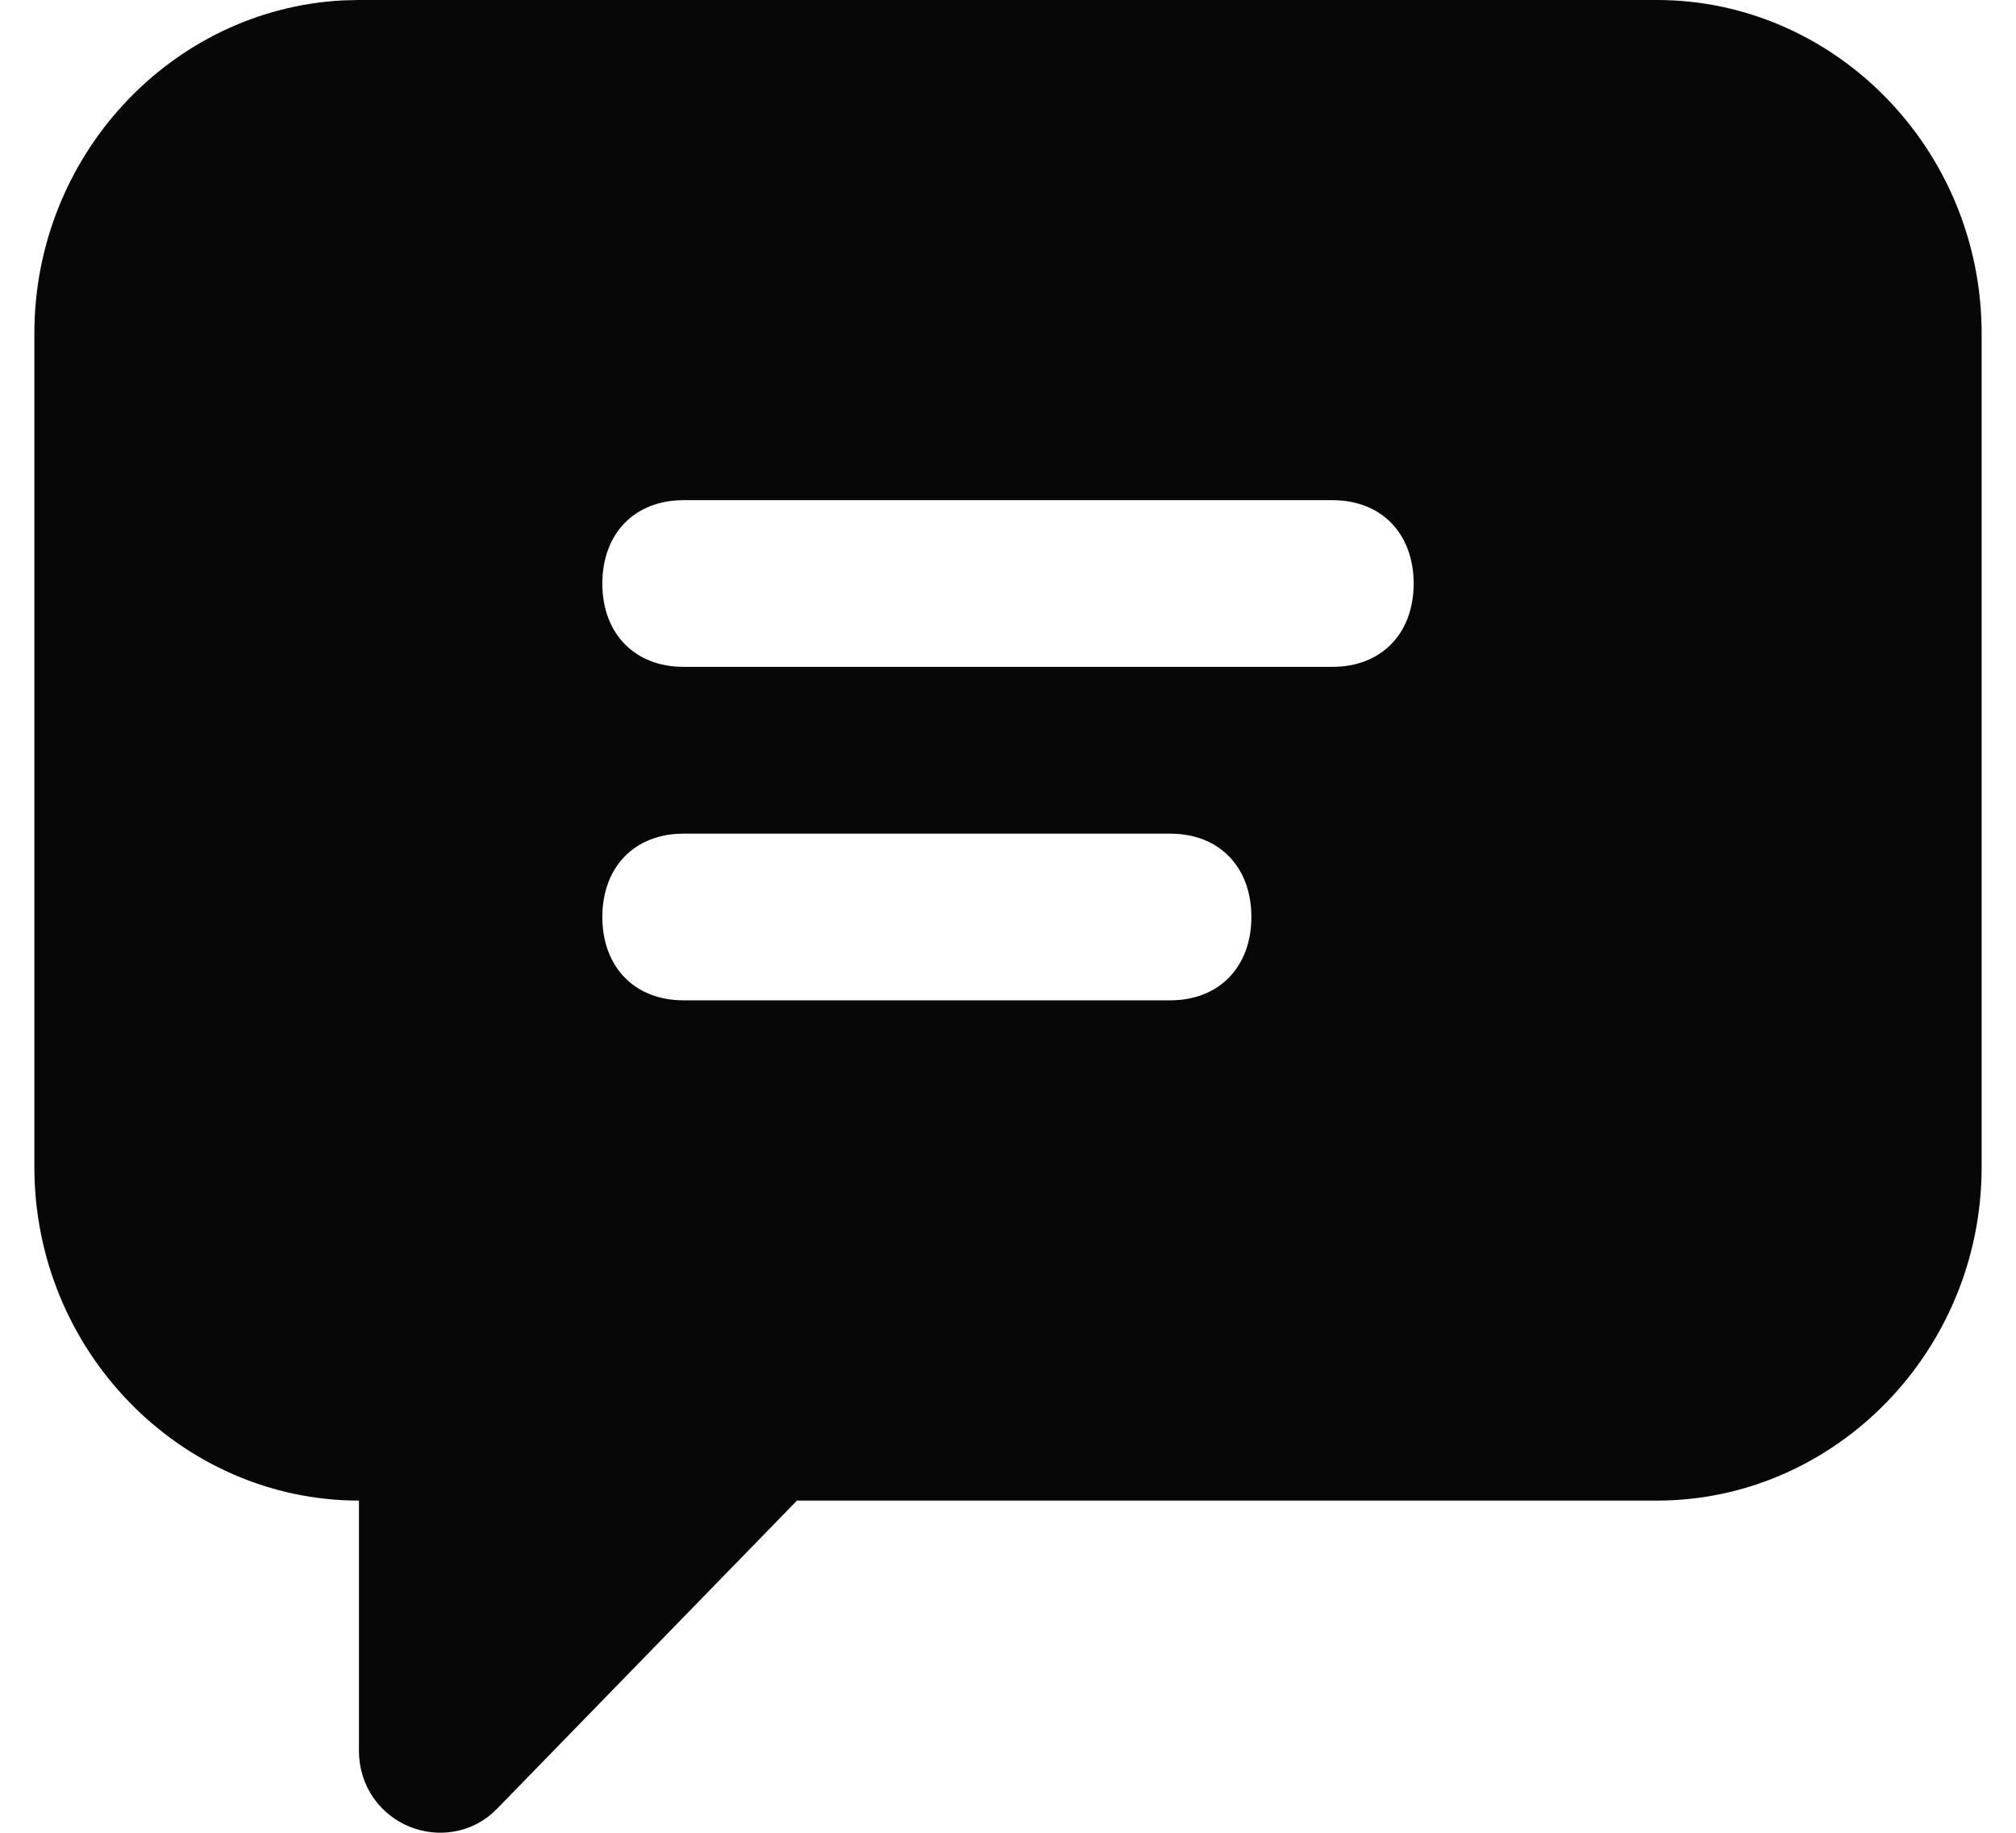
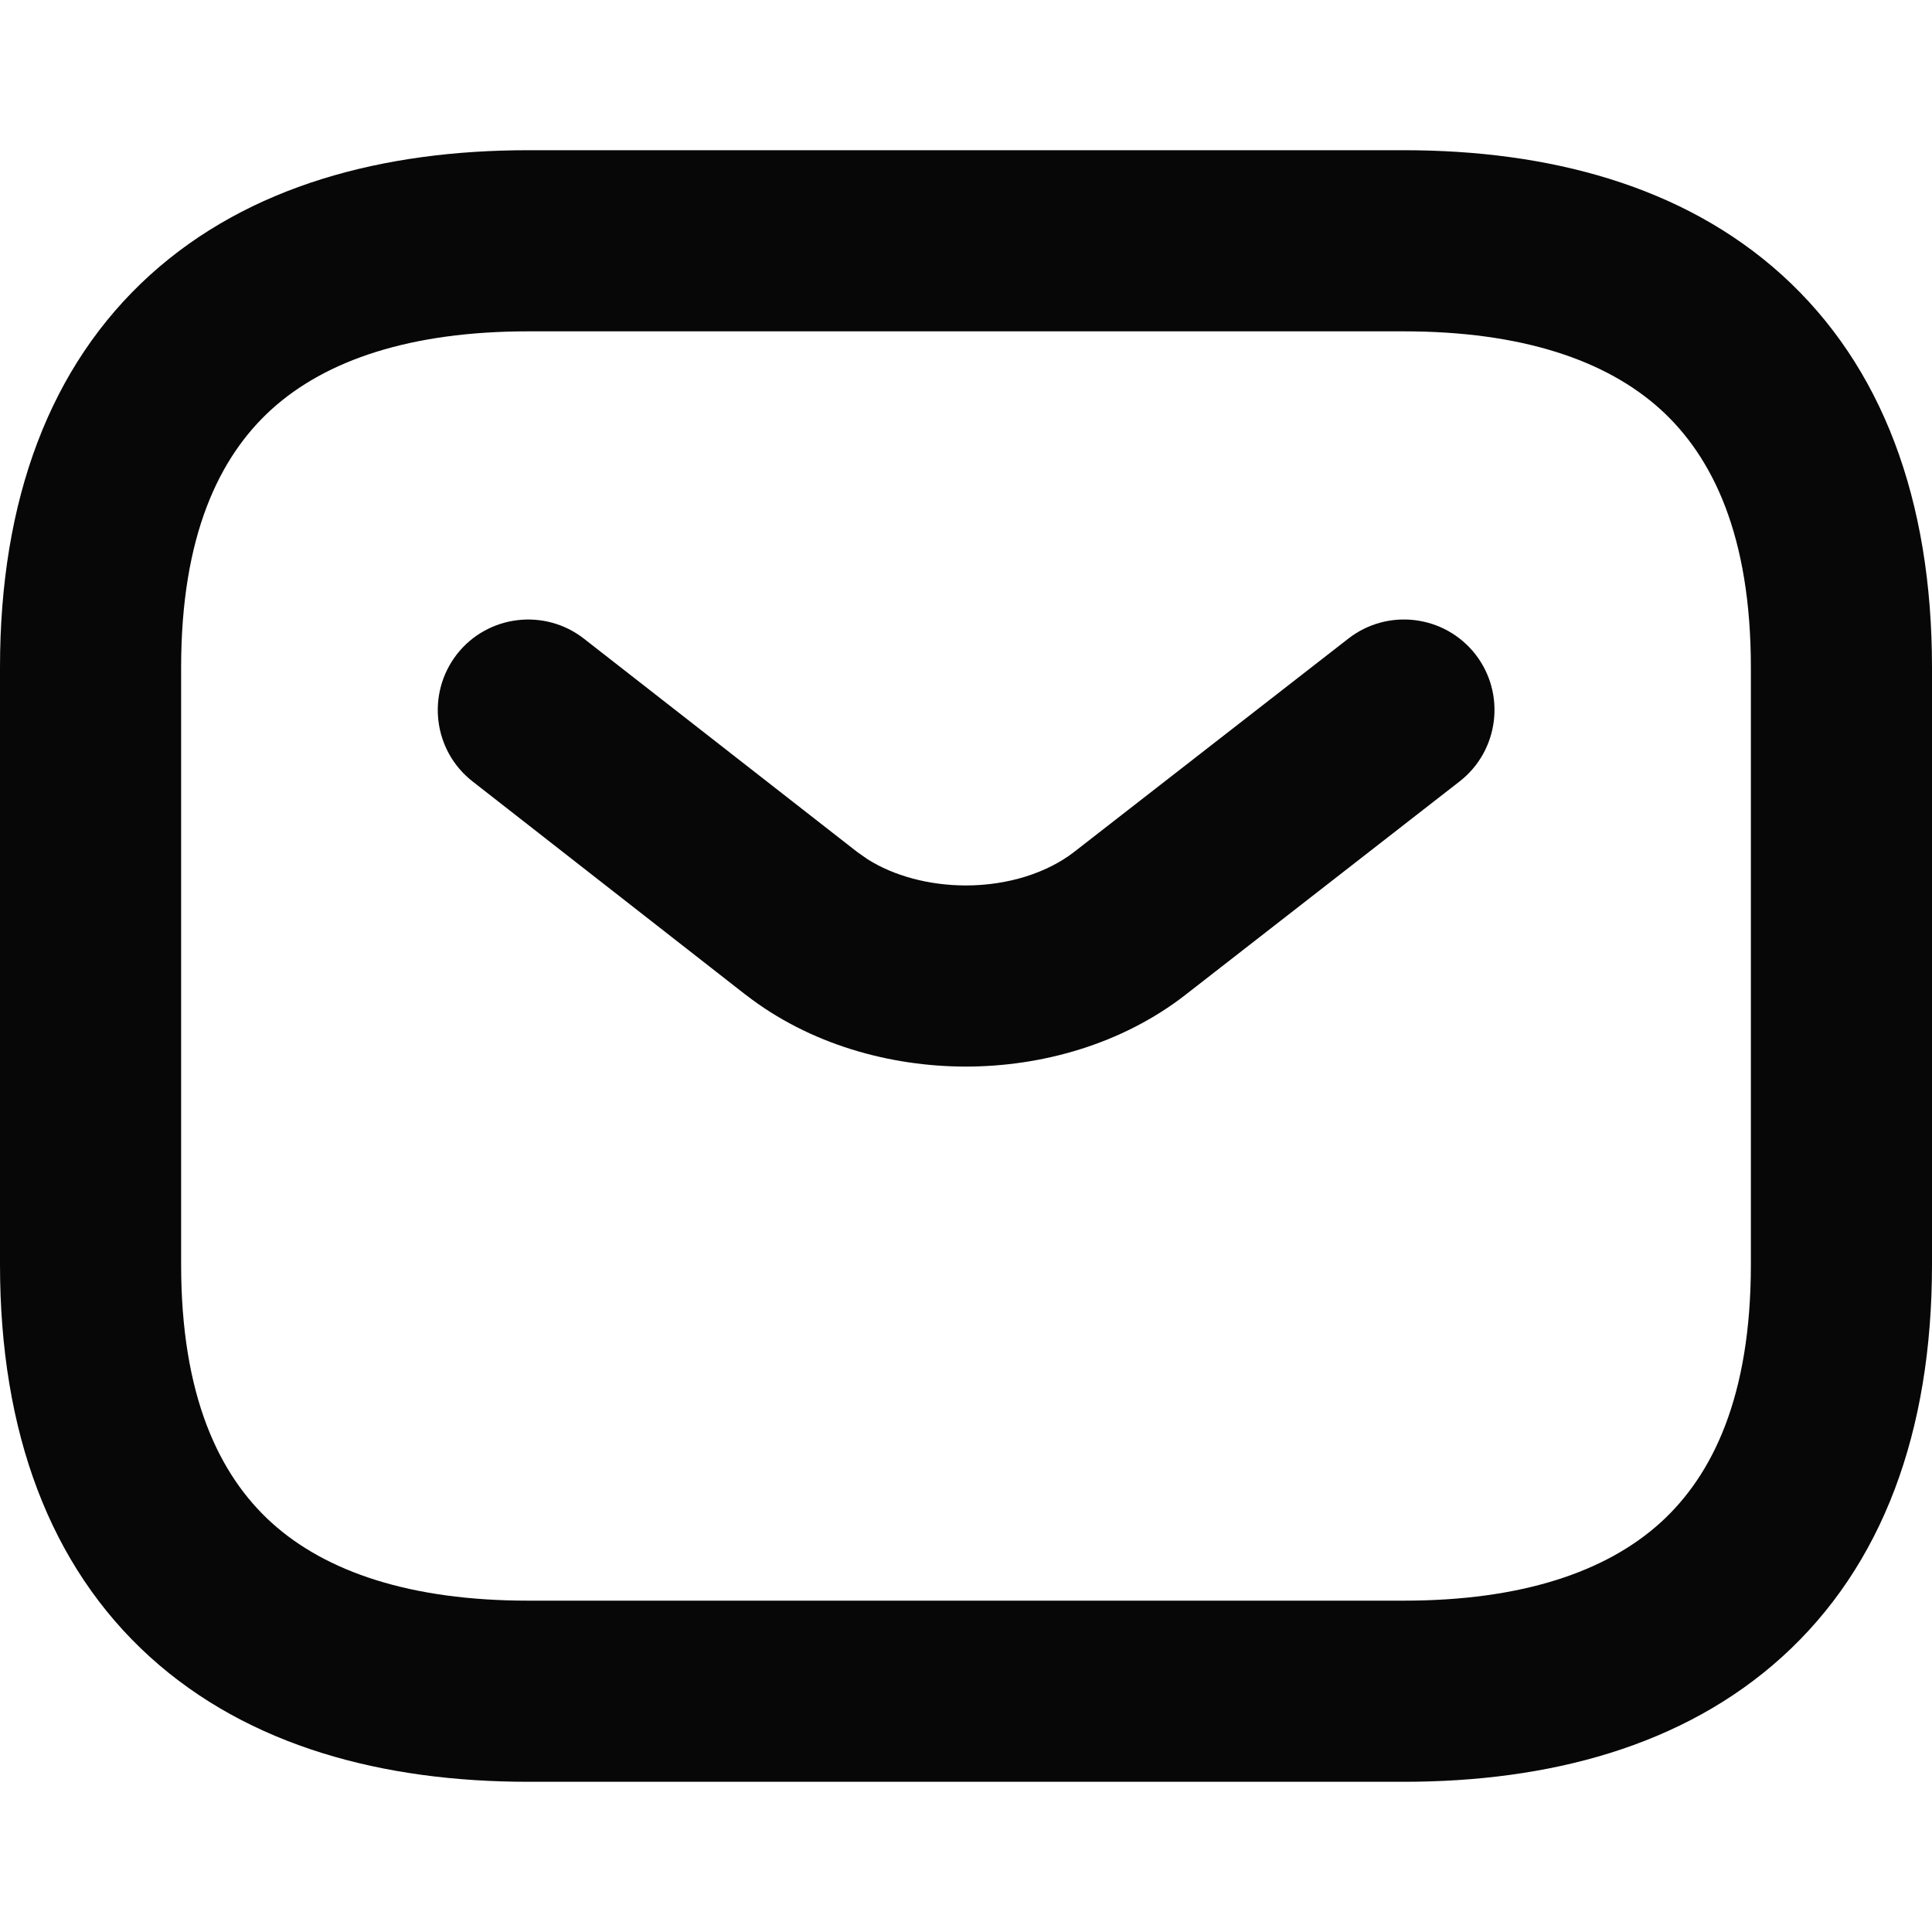
- <svg xmlns="http://www.w3.org/2000/svg" width="22" height="20" viewBox="0 0 22 20" fill="none">
-   <path d="M7.458 8.597C7.075 8.597 6.718 8.731 6.458 8.998C6.199 9.264 6.073 9.624 6.073 10.007C6.073 10.389 6.199 10.748 6.458 11.015C6.718 11.282 7.075 11.416 7.458 11.416H12.771C13.154 11.416 13.511 11.282 13.771 11.015C14.03 10.748 14.156 10.389 14.156 10.007C14.156 9.624 14.031 9.264 13.771 8.998C13.511 8.73 13.154 8.597 12.771 8.597H7.458ZM7.458 4.958C7.075 4.958 6.718 5.092 6.458 5.359C6.199 5.626 6.073 5.986 6.073 6.368C6.073 6.751 6.199 7.11 6.458 7.376C6.718 7.643 7.075 7.777 7.458 7.777H14.542C14.925 7.777 15.282 7.643 15.542 7.376C15.801 7.11 15.927 6.751 15.927 6.368C15.927 5.986 15.801 5.626 15.542 5.359C15.282 5.092 14.925 4.958 14.542 4.958H7.458ZM4.417 15.875H3.917C2.258 15.875 0.875 14.473 0.875 12.735V3.639C0.875 1.955 2.172 0.588 3.762 0.504L3.917 0.5H18.083C19.742 0.5 21.125 1.901 21.125 3.639V12.735C21.125 14.473 19.742 15.875 18.083 15.875H8.487L8.34 16.025L5.063 19.392C4.842 19.619 4.417 19.469 4.417 19.104V15.875Z" fill="#070707" stroke="#070707" />
+ <svg xmlns="http://www.w3.org/2000/svg" width="16" height="16" viewBox="0 0 16 16" fill="none">
+   <path d="M11.625 1.244C12.823 1.244 13.937 1.535 14.757 2.277C15.589 3.031 16 4.142 16 5.527V10.473C16 11.858 15.59 12.969 14.757 13.723C13.937 14.465 12.823 14.756 11.625 14.756H4.375C3.177 14.756 2.063 14.465 1.243 13.723C0.411 12.969 2.49236e-05 11.858 0 10.473V5.527C3.3371e-05 4.142 0.411 3.031 1.243 2.277C2.063 1.535 3.177 1.244 4.375 1.244H11.625ZM4.375 2.744C3.398 2.744 2.699 2.983 2.25 3.389C1.814 3.784 1.5 4.439 1.5 5.527V10.473C1.5 11.561 1.814 12.216 2.25 12.611C2.699 13.017 3.398 13.256 4.375 13.256H11.625C12.602 13.256 13.301 13.017 13.75 12.611C14.186 12.216 14.5 11.561 14.5 10.473V5.527C14.5 4.439 14.186 3.784 13.75 3.389C13.301 2.983 12.602 2.744 11.625 2.744H4.375ZM11.166 5.289C11.493 5.034 11.964 5.093 12.219 5.419C12.473 5.746 12.414 6.218 12.087 6.472L9.817 8.239L9.816 8.24C9.29 8.648 8.627 8.833 7.997 8.833C7.367 8.832 6.704 8.648 6.178 8.24L6.176 8.239L3.913 6.471C3.587 6.216 3.53 5.745 3.784 5.418C4.039 5.092 4.511 5.035 4.837 5.29L7.098 7.055L7.185 7.116C7.399 7.251 7.686 7.332 7.997 7.333C8.353 7.333 8.676 7.226 8.896 7.055L11.166 5.289Z" fill="#070707" />
</svg>
